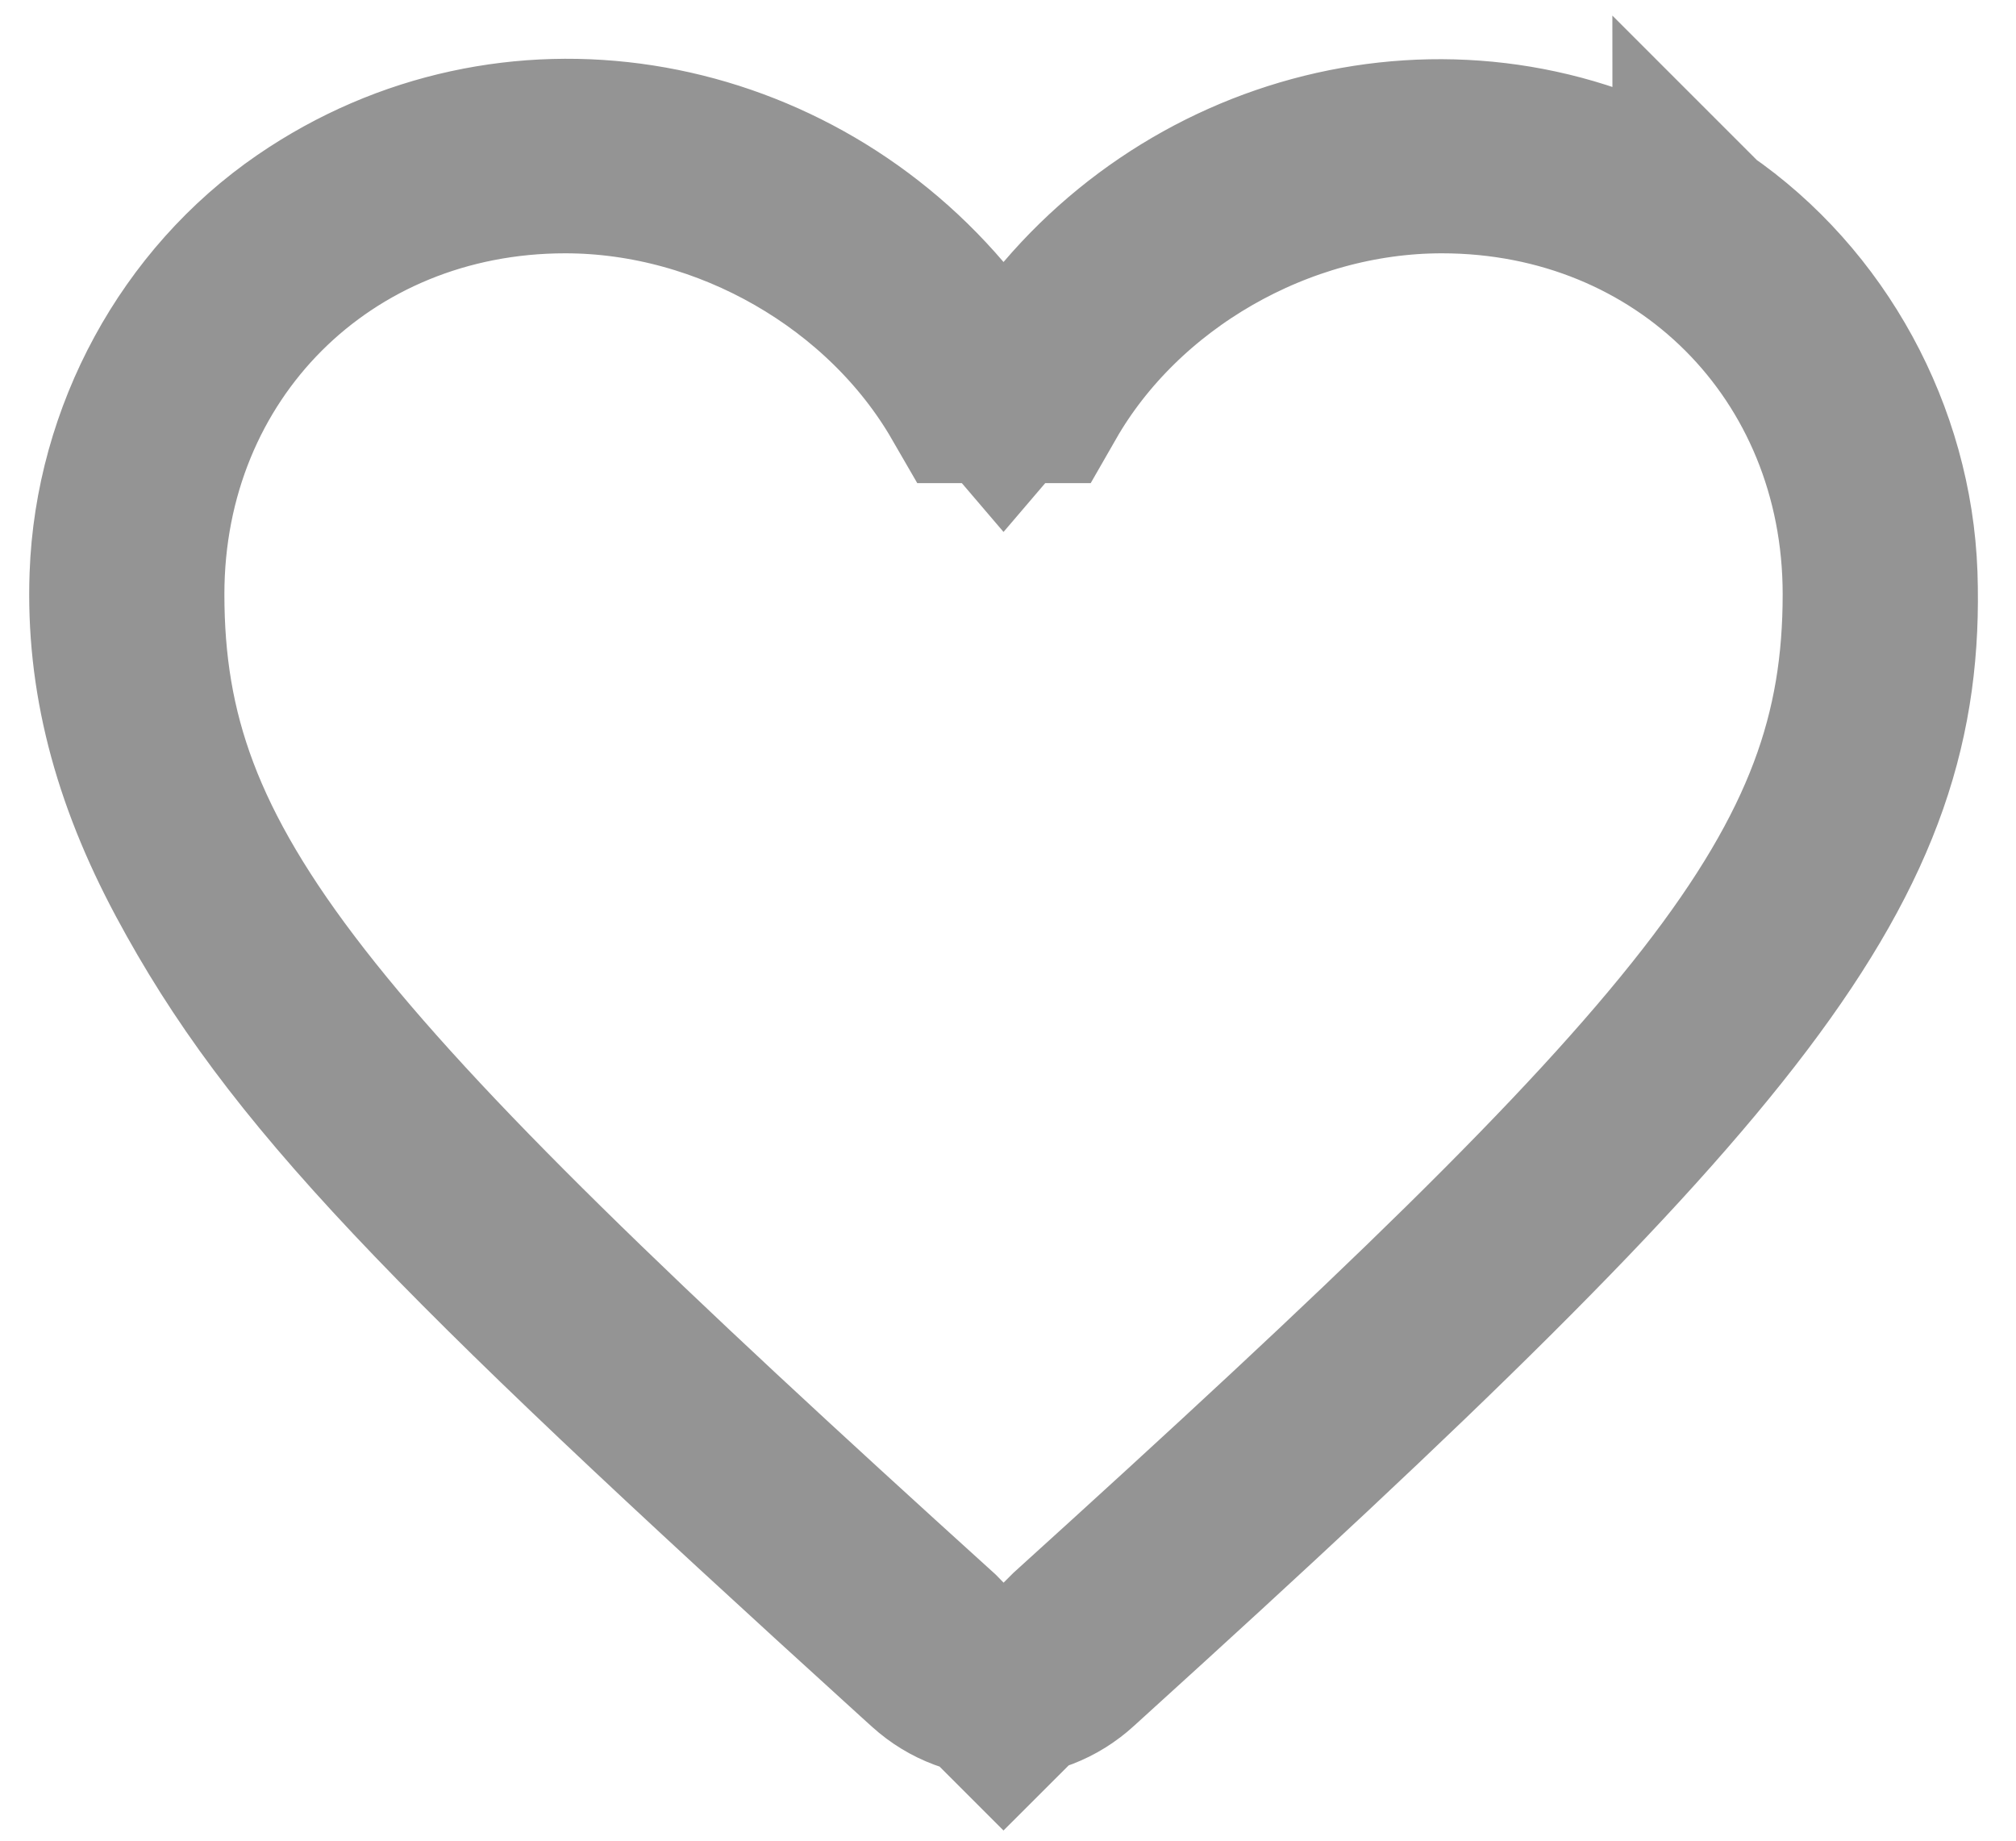
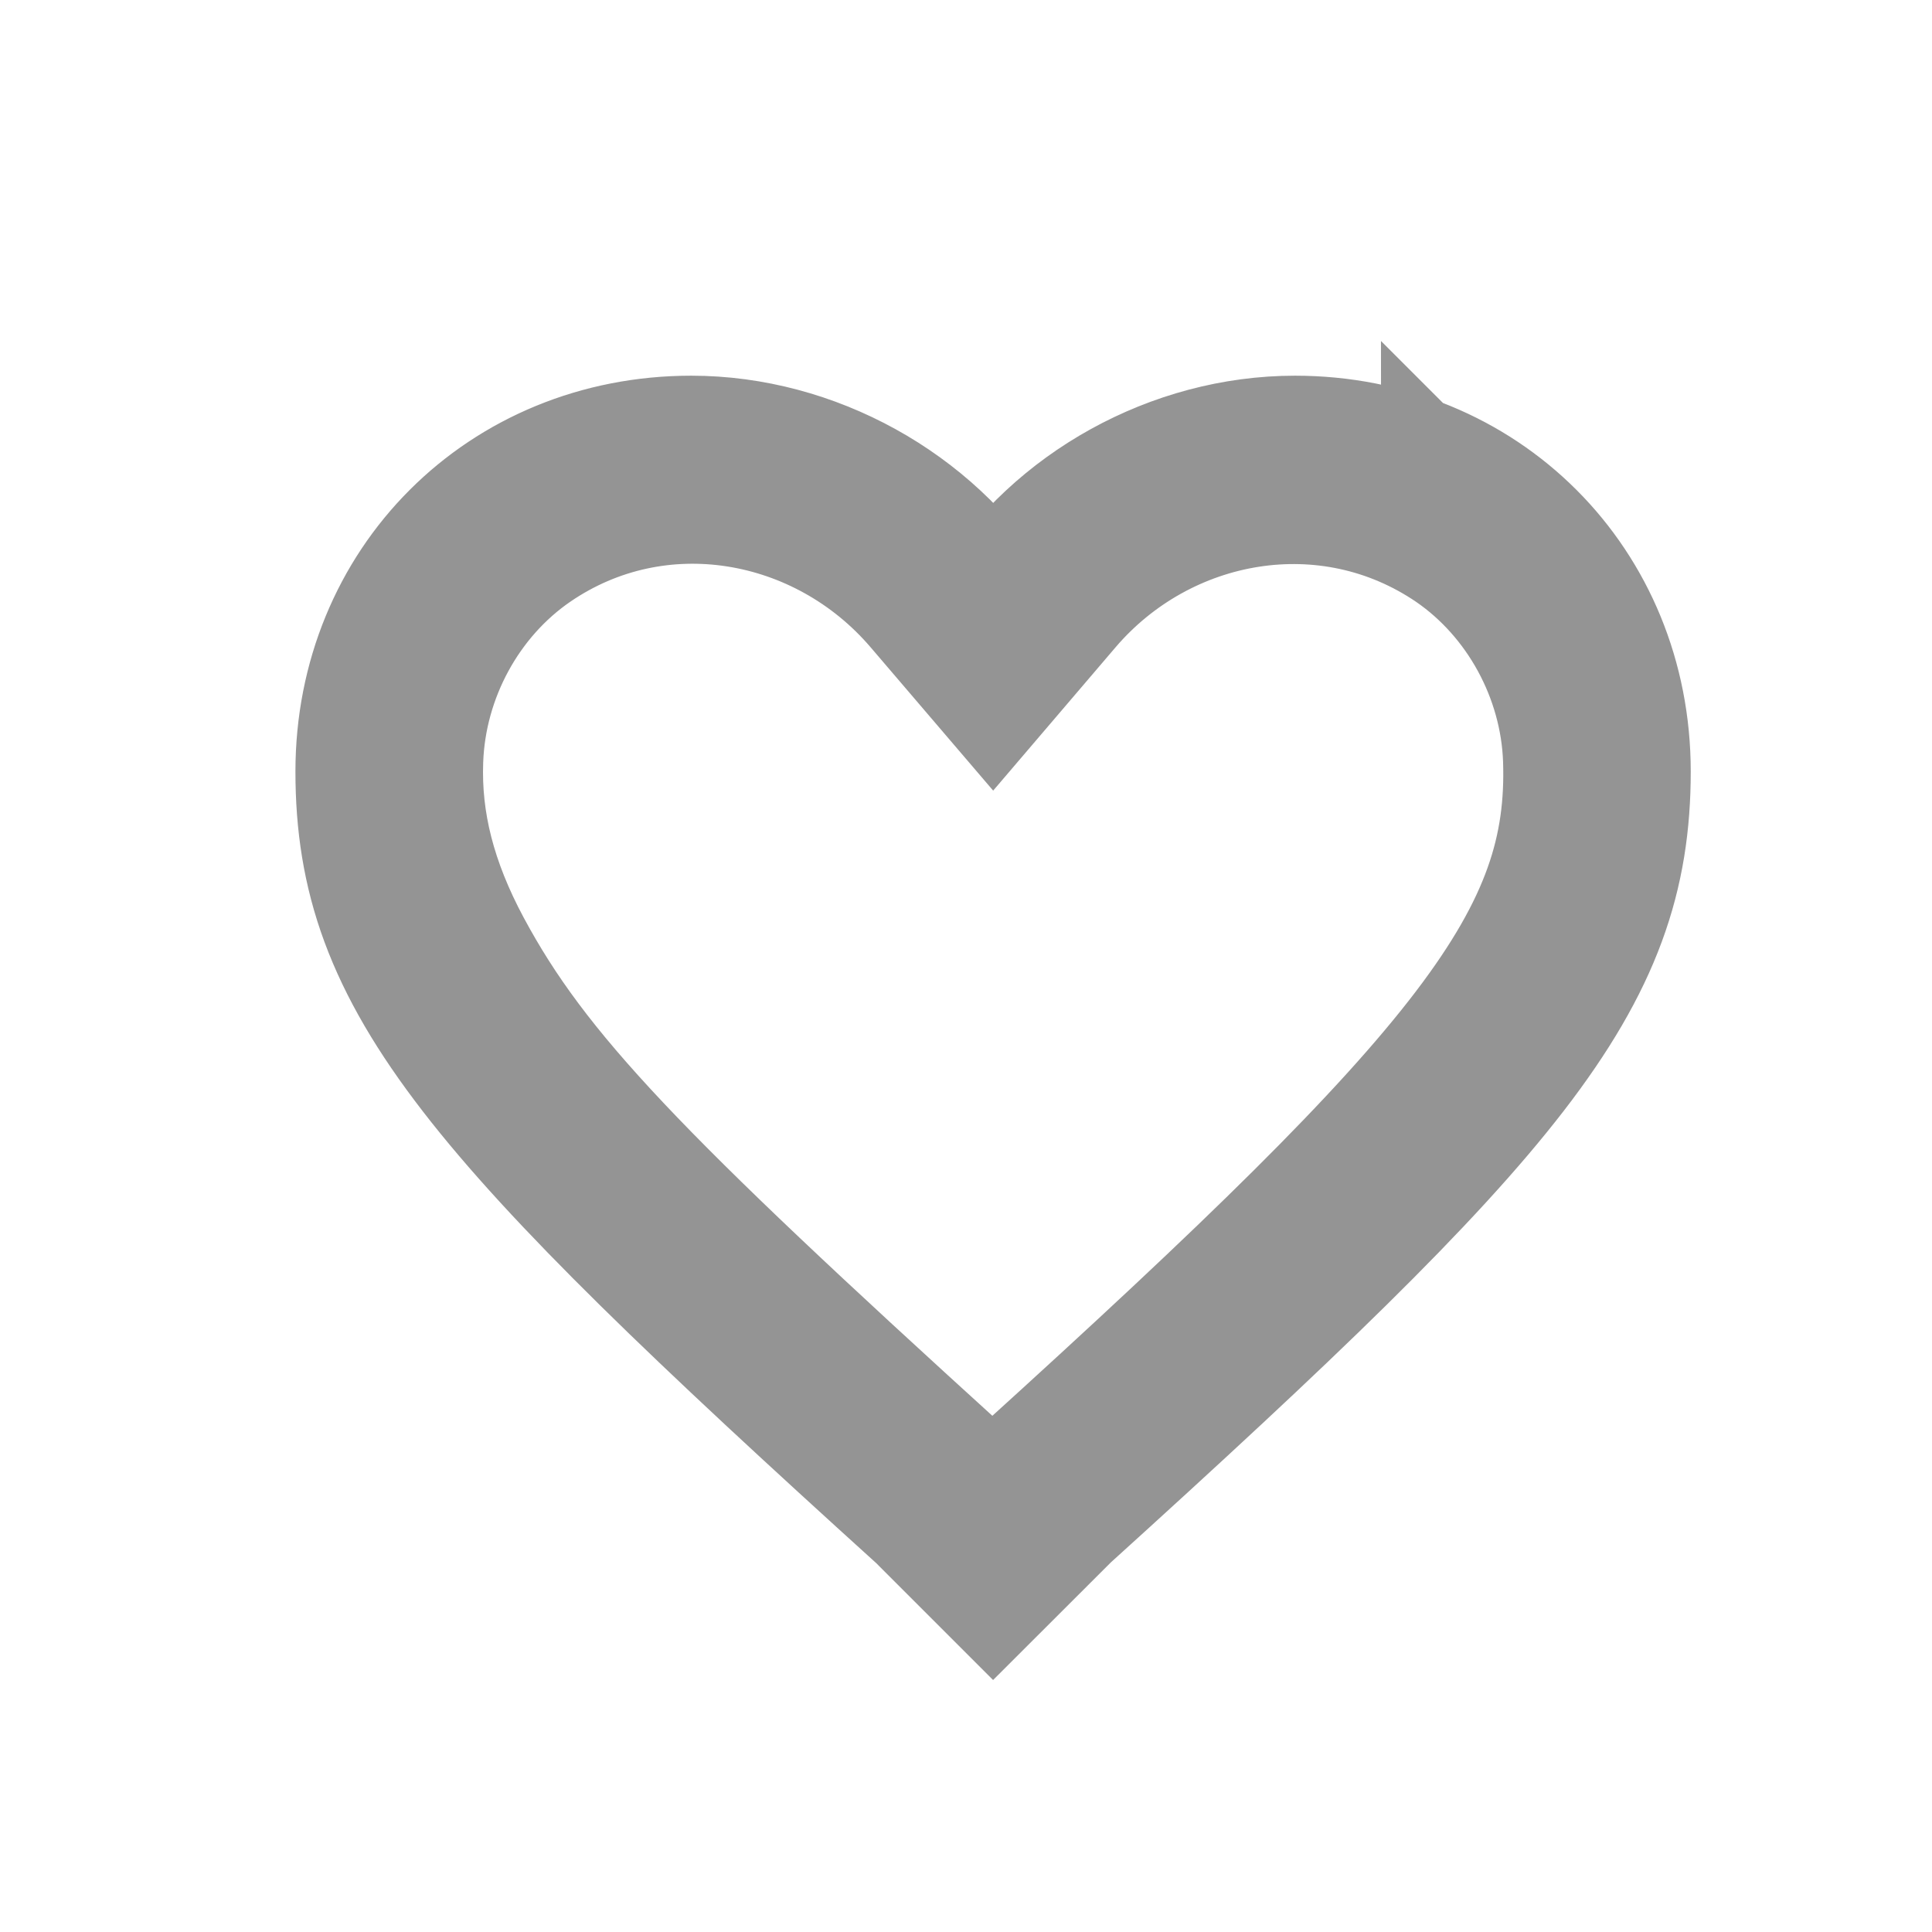
- <svg xmlns="http://www.w3.org/2000/svg" width="23px" height="21px" viewBox="0 0 23 21" version="1.1">
-   <g id="Desktop" stroke="none" stroke-width="1" fill="none" fill-rule="evenodd">
-     <g id="Result-hover-product" transform="translate(-301, -450)" stroke="#949494" stroke-width="2">
-       <g id="Content" transform="translate(120, 56)">
-         <g id="Products" transform="translate(0, 100)">
-           <g id="Fila">
-             <g id="Material/Product/Card">
-               <g id="Icon/heart-outlined" transform="translate(176, 288)">
-                 <path d="M24.396,8.593 C22.069,7.007 18.99,7.554 17.209,9.639 L16.449,10.529 L15.689,9.639 C13.903,7.549 10.826,7 8.503,8.592 C7.213,9.477 6.393,10.982 6.337,12.57 C6.296,13.714 6.58,14.819 7.207,15.988 C8.384,18.182 10.072,19.92 15.507,24.857 L15.621,24.96 C16.085,25.381 16.799,25.379 17.265,24.95 L17.388,24.838 C24.866,18.058 26.67,15.82 26.561,12.558 C26.505,10.981 25.684,9.477 24.396,8.593 Z M24.396,8.593 C24.395,8.593 24.395,8.592 24.395,8.592 L24.397,8.594 C24.396,8.593 24.396,8.593 24.396,8.593 Z M17.25,24.67 L16.449,25.47 L15.742,24.763 L15.667,24.686 C8.359,18.069 6.56,15.968 6.56,12.779 C6.56,10.004 8.675,7.89 11.449,7.89 C13.323,7.89 15.136,8.944 16.042,10.512 L16.864,10.512 C17.762,8.945 19.574,7.89 21.449,7.89 C24.224,7.89 26.338,10.004 26.338,12.779 C26.338,15.965 24.542,18.066 17.25,24.67 Z" id="Shape" />
-               </g>
-             </g>
-           </g>
-         </g>
-       </g>
+ <svg xmlns="http://www.w3.org/2000/svg" width="24px" height="24px" viewBox="0 0 24 24" version="1.1">
+   <g id="Symbols" stroke="none" stroke-width="1" fill="none" fill-rule="evenodd">
+     <g id="Icon/heart-outlined" stroke="#949494" stroke-width="2">
+       <path d="M18.156,6.651 C16.52,5.537 14.353,5.922 13.097,7.392 L12.337,8.282 L11.576,7.392 C10.317,5.918 8.151,5.531 6.519,6.65 C5.617,7.269 5.042,8.324 5.003,9.437 C4.973,10.248 5.175,11.034 5.625,11.873 C6.489,13.482 7.748,14.778 11.797,18.457 L11.884,18.535 C12.136,18.764 12.525,18.763 12.781,18.527 L12.873,18.443 C18.417,13.417 19.749,11.764 19.671,9.427 C19.632,8.324 19.056,7.269 18.156,6.651 Z M18.156,6.651 C18.155,6.651 18.155,6.651 18.155,6.65 L18.157,6.652 C18.156,6.652 18.156,6.651 18.156,6.651 Z M13.11,18.684 L12.337,19.456 L11.63,18.749 L11.582,18.7 C6.029,13.672 4.67,12.084 4.67,9.584 C4.67,7.365 6.368,5.667 8.587,5.667 C10.031,5.667 11.426,6.45 12.172,7.634 L12.507,7.634 C13.247,6.45 14.642,5.667 16.087,5.667 C18.306,5.667 20.003,7.365 20.003,9.584 C20.003,12.081 18.648,13.668 13.11,18.684 Z" id="Shape" />
    </g>
  </g>
</svg>
